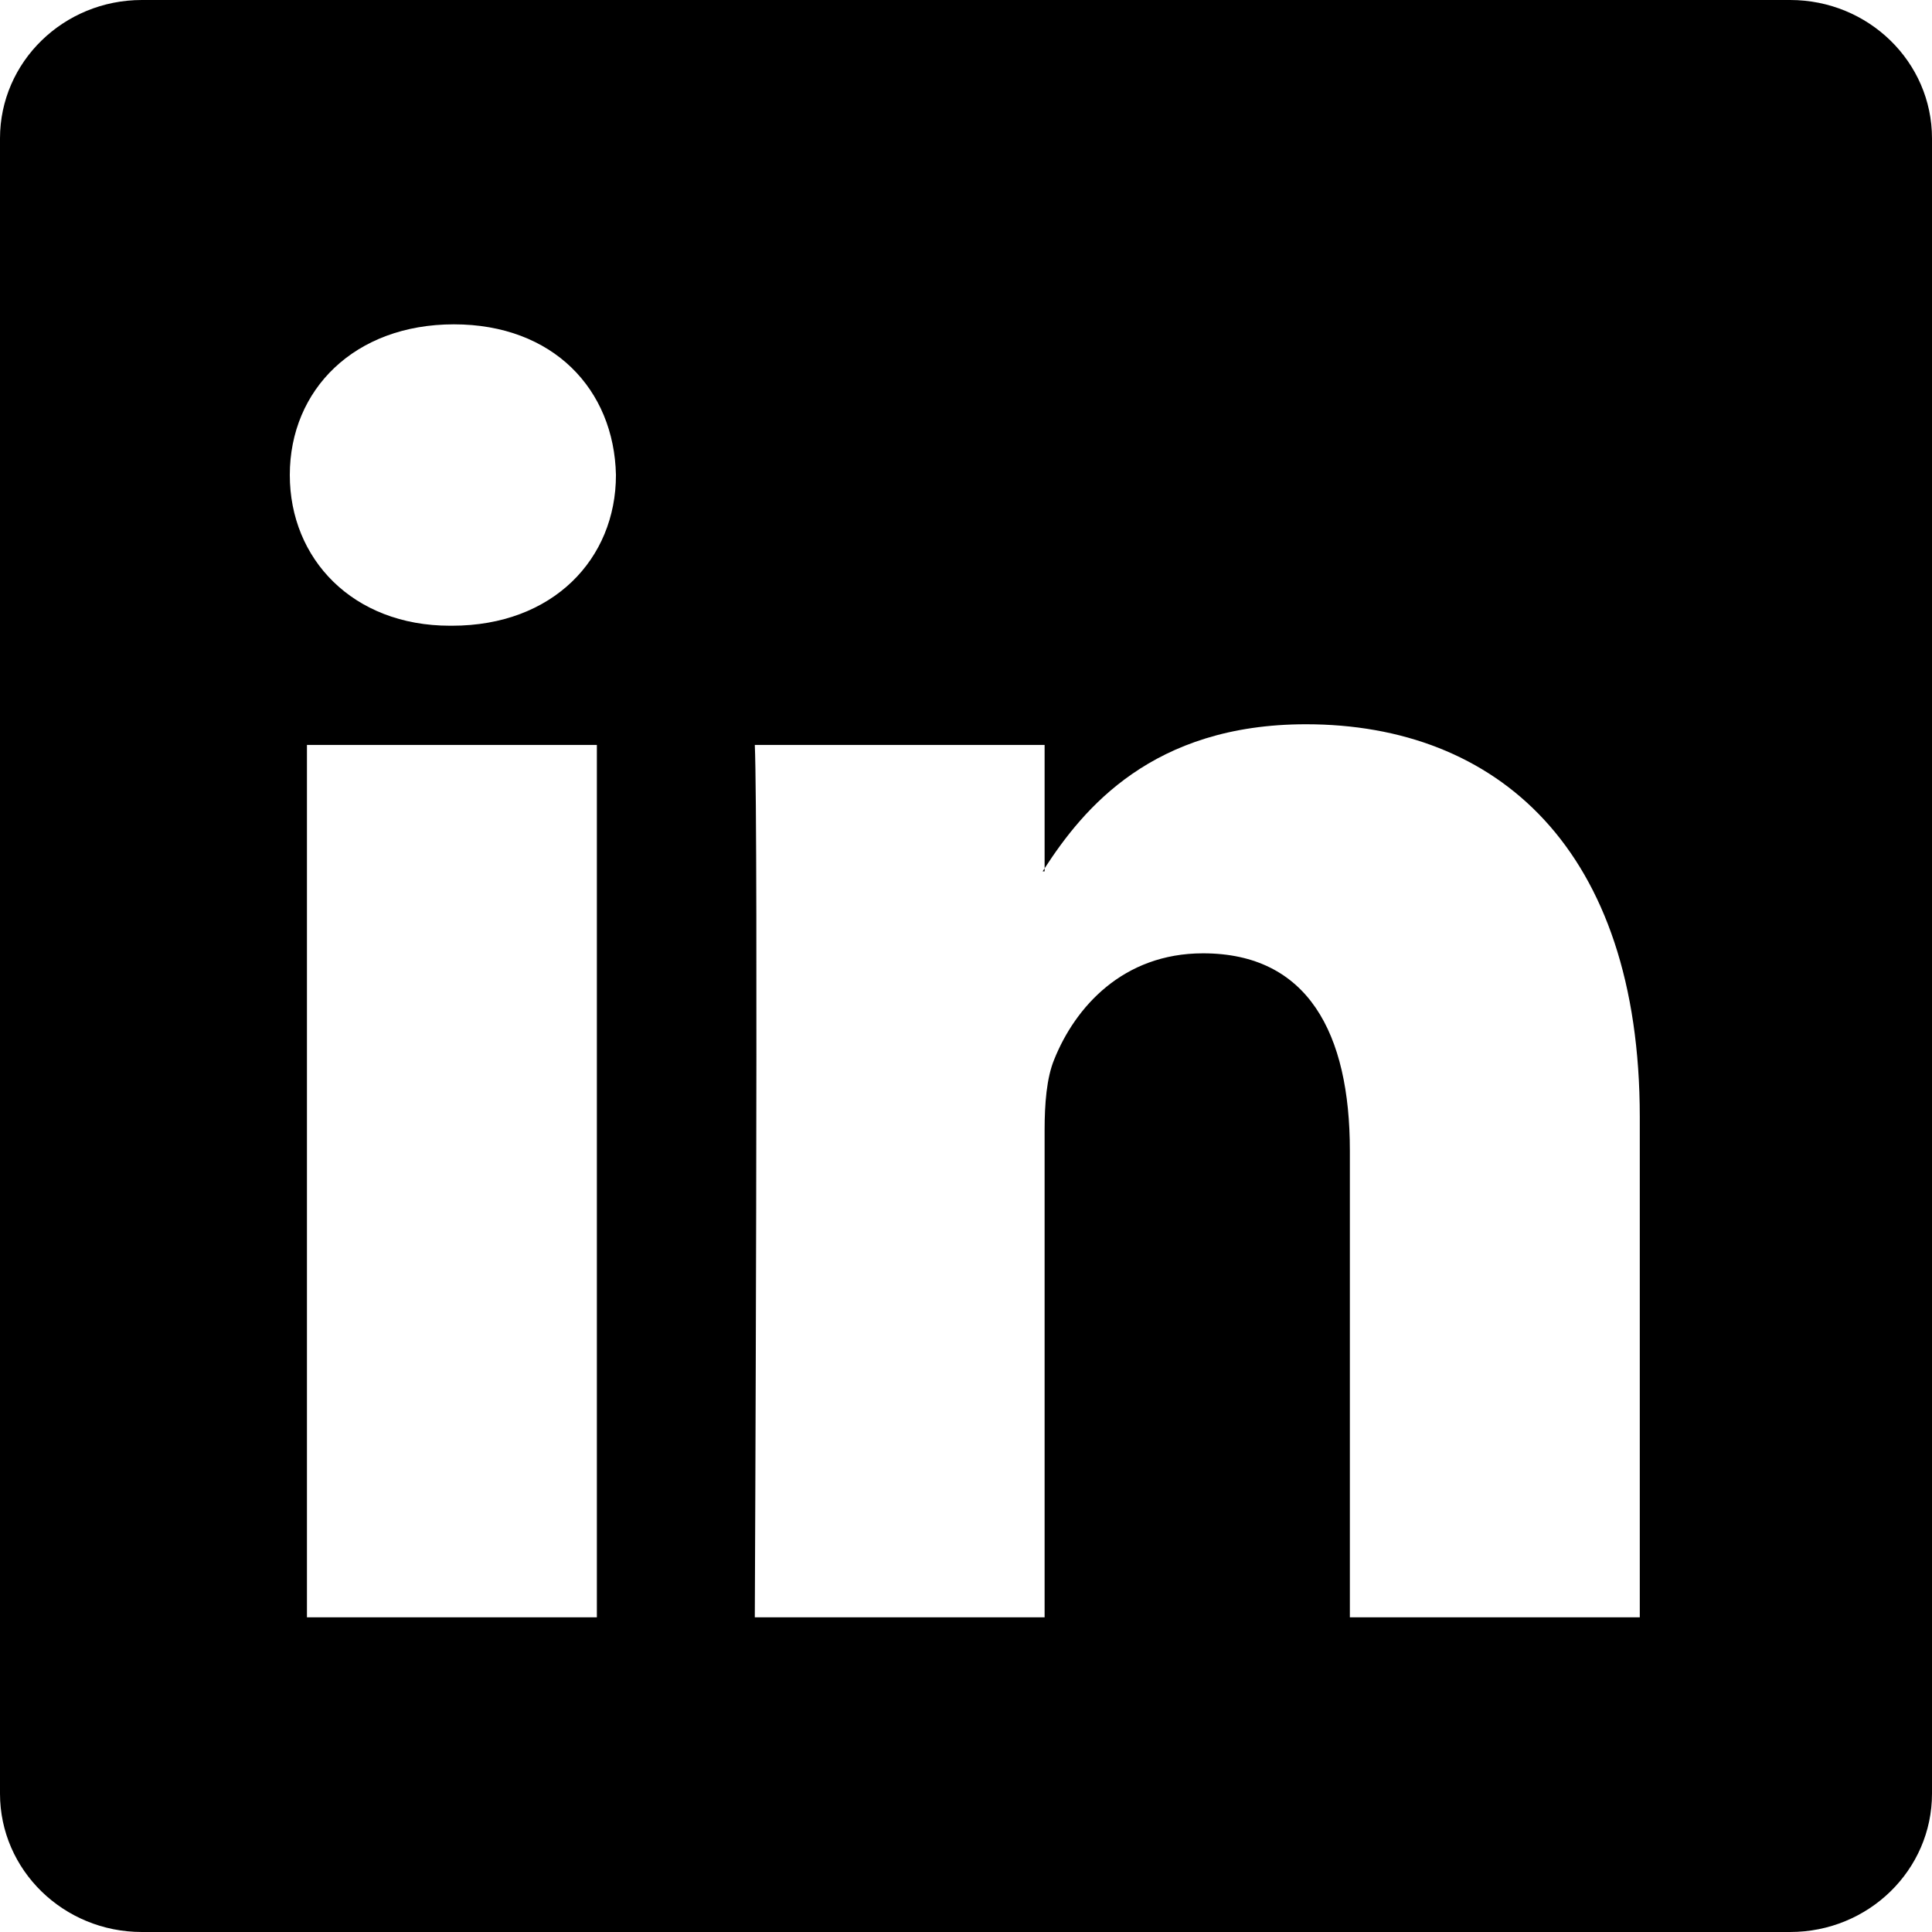
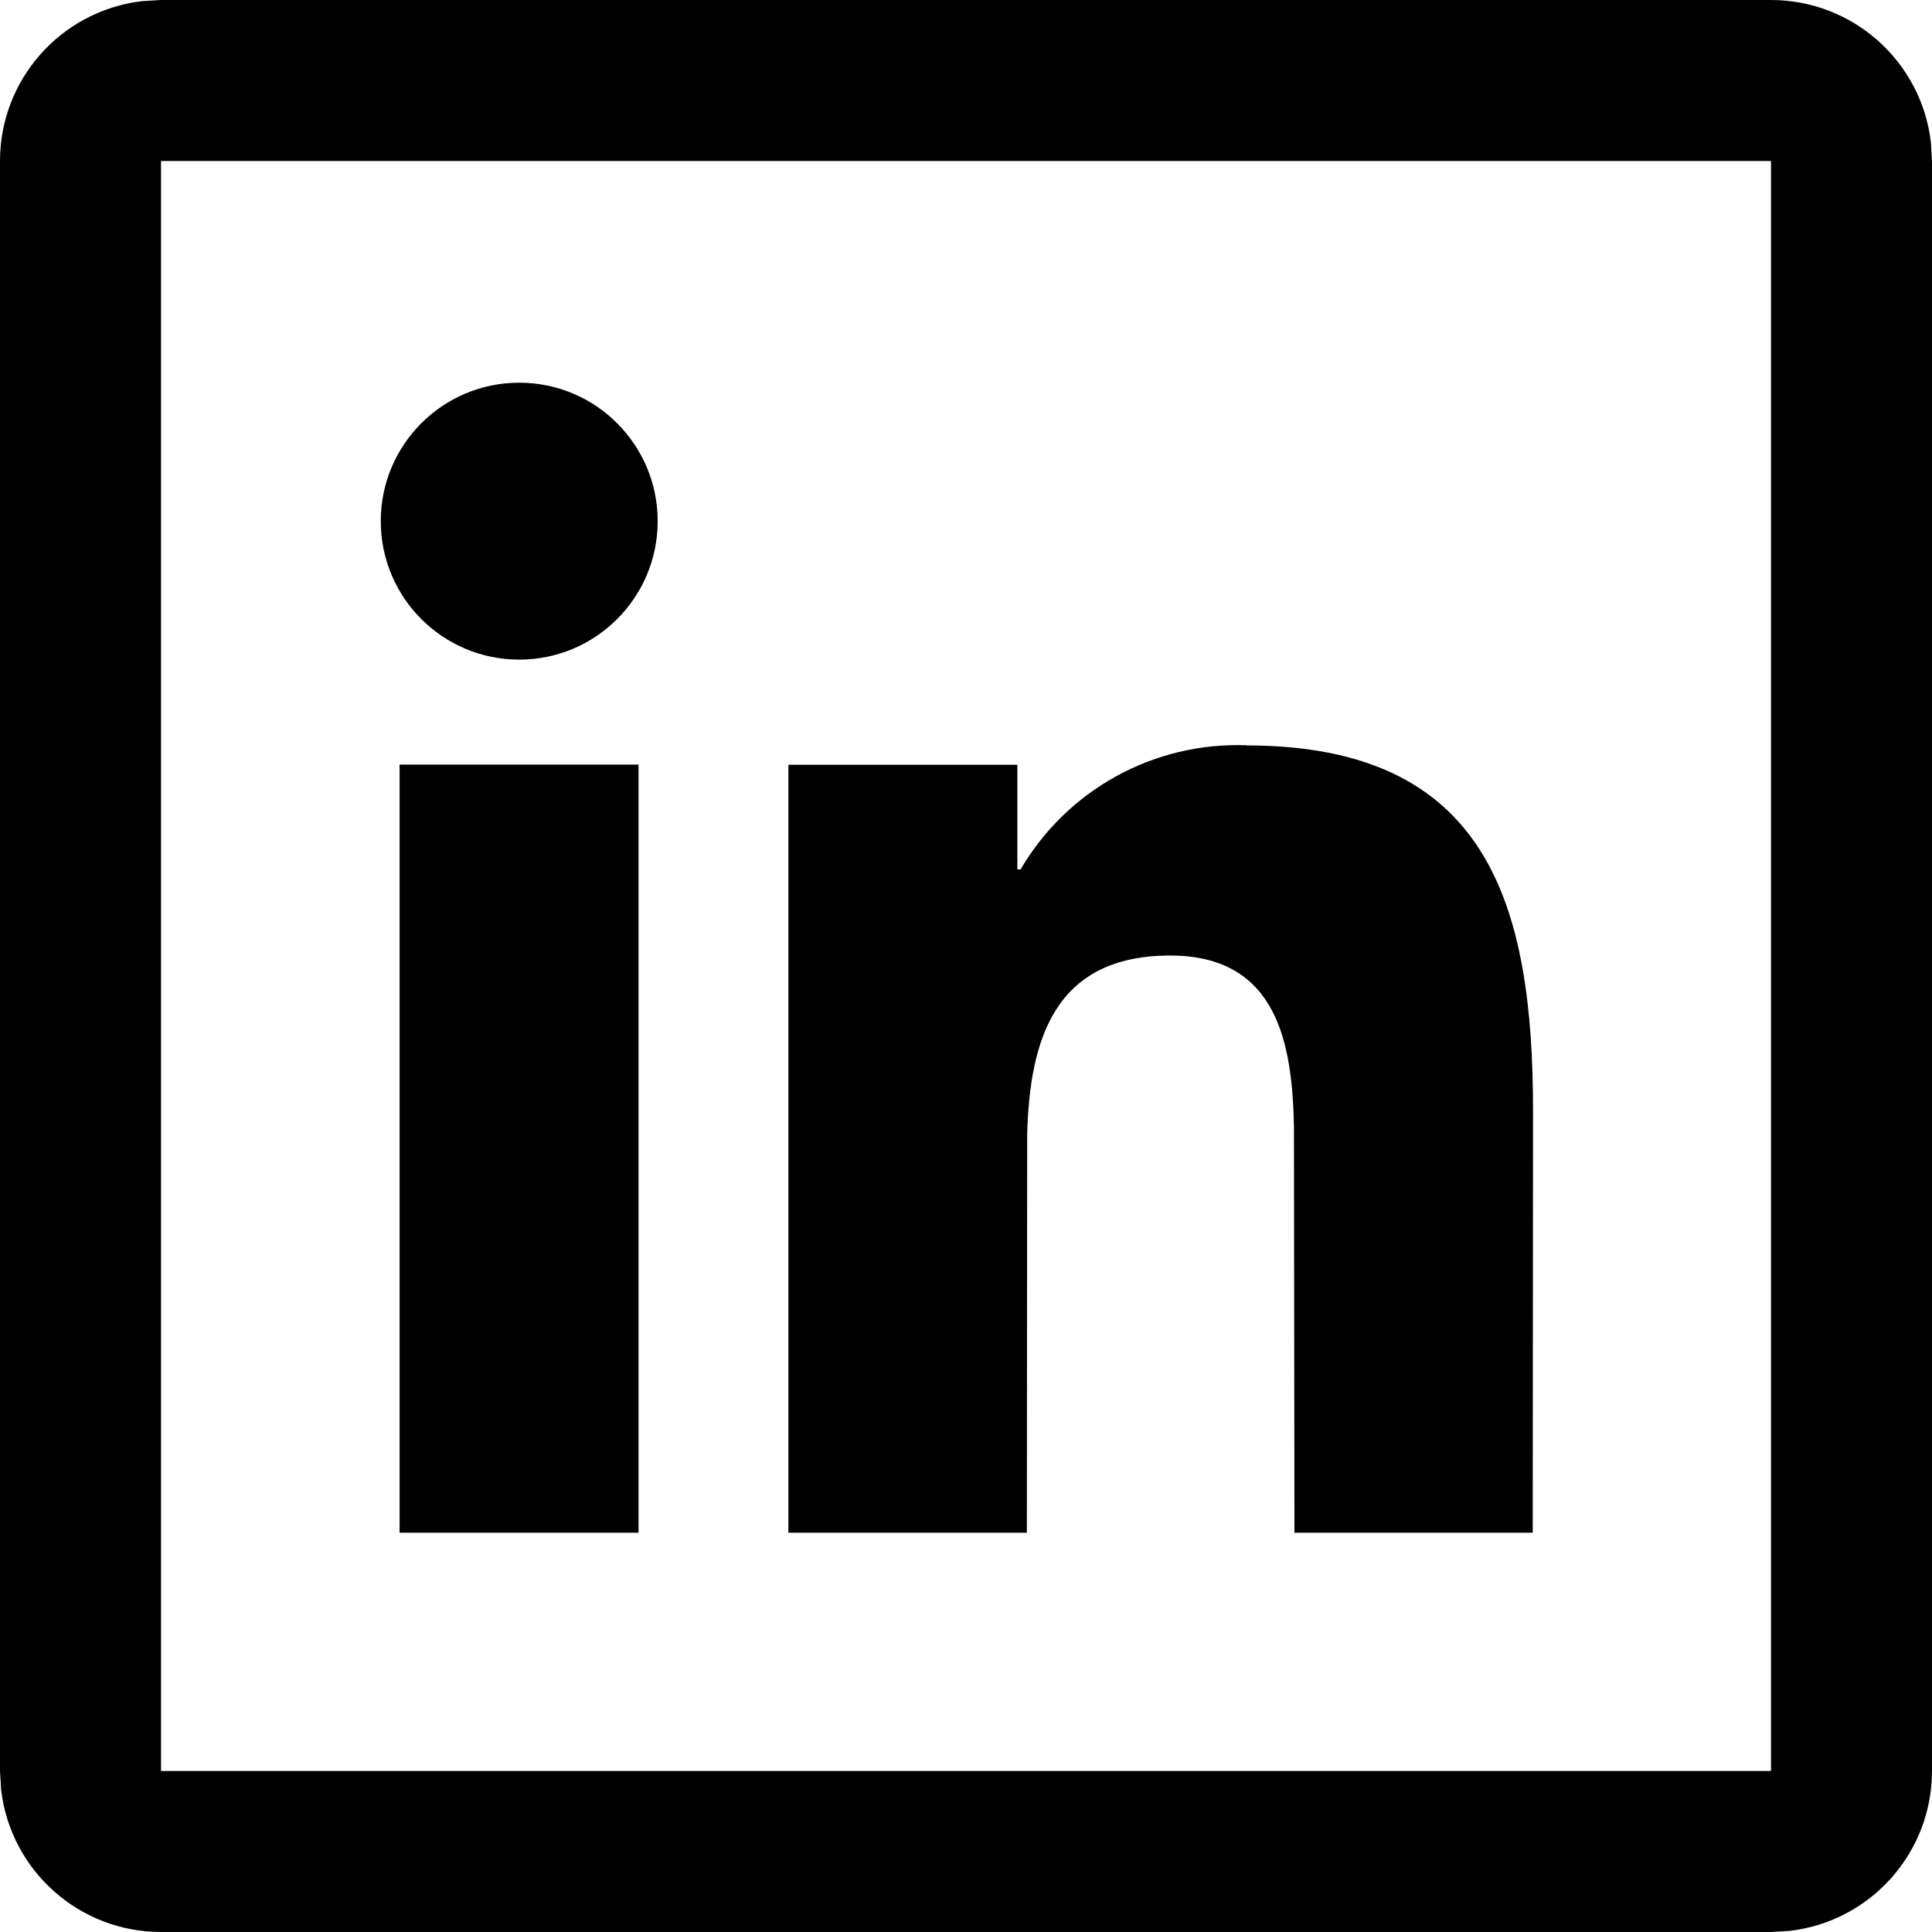
- <svg xmlns="http://www.w3.org/2000/svg" width="16" height="16" fill="currentColor" class="bi bi-linkedin" viewBox="0 0 16 16">
-   <path d="M0 1.146C0 .513.526 0 1.175 0h13.65C15.474 0 16 .513 16 1.146v13.708c0 .633-.526 1.146-1.175 1.146H1.175C.526 16 0 15.487 0 14.854zm4.943 12.248V6.169H2.542v7.225zm-1.2-8.212c.837 0 1.358-.554 1.358-1.248-.015-.709-.52-1.248-1.342-1.248S2.4 3.226 2.4 3.934c0 .694.521 1.248 1.327 1.248zm4.908 8.212V9.359c0-.216.016-.432.08-.586.173-.431.568-.878 1.232-.878.869 0 1.216.662 1.216 1.634v3.865h2.401V9.25c0-2.22-1.184-3.252-2.764-3.252-1.274 0-1.845.7-2.165 1.193v.025h-.016l.016-.025V6.169h-2.4c.03.678 0 7.225 0 7.225z" />
+ <svg xmlns="http://www.w3.org/2000/svg" width="12" height="12" focusable="false" viewBox="0 0 12 12">
+   <path fill="currentColor" d="M11 0a1 1 0 01.993.883L12 1v10a1 1 0 01-.883.993L11 12H1a1 1 0 01-.993-.883L0 11V1A1 1 0 01.883.007L1 0h10zm0 1H1v10h10V1zM7.742 4.63c1.502 0 1.78.988 1.78 2.273L9.52 9.52H8.04L8.037 7c-.01-.51-.098-1.065-.769-1.065-.723 0-.872.53-.888 1.109L6.378 9.52H4.897V4.75h1.422v.65h.02a1.56 1.56 0 011.403-.771zm-3.776.119V9.52H2.482V4.749h1.484zm-.741-2.372a.86.86 0 110 1.72.86.86 0 010-1.72z" />
</svg>
